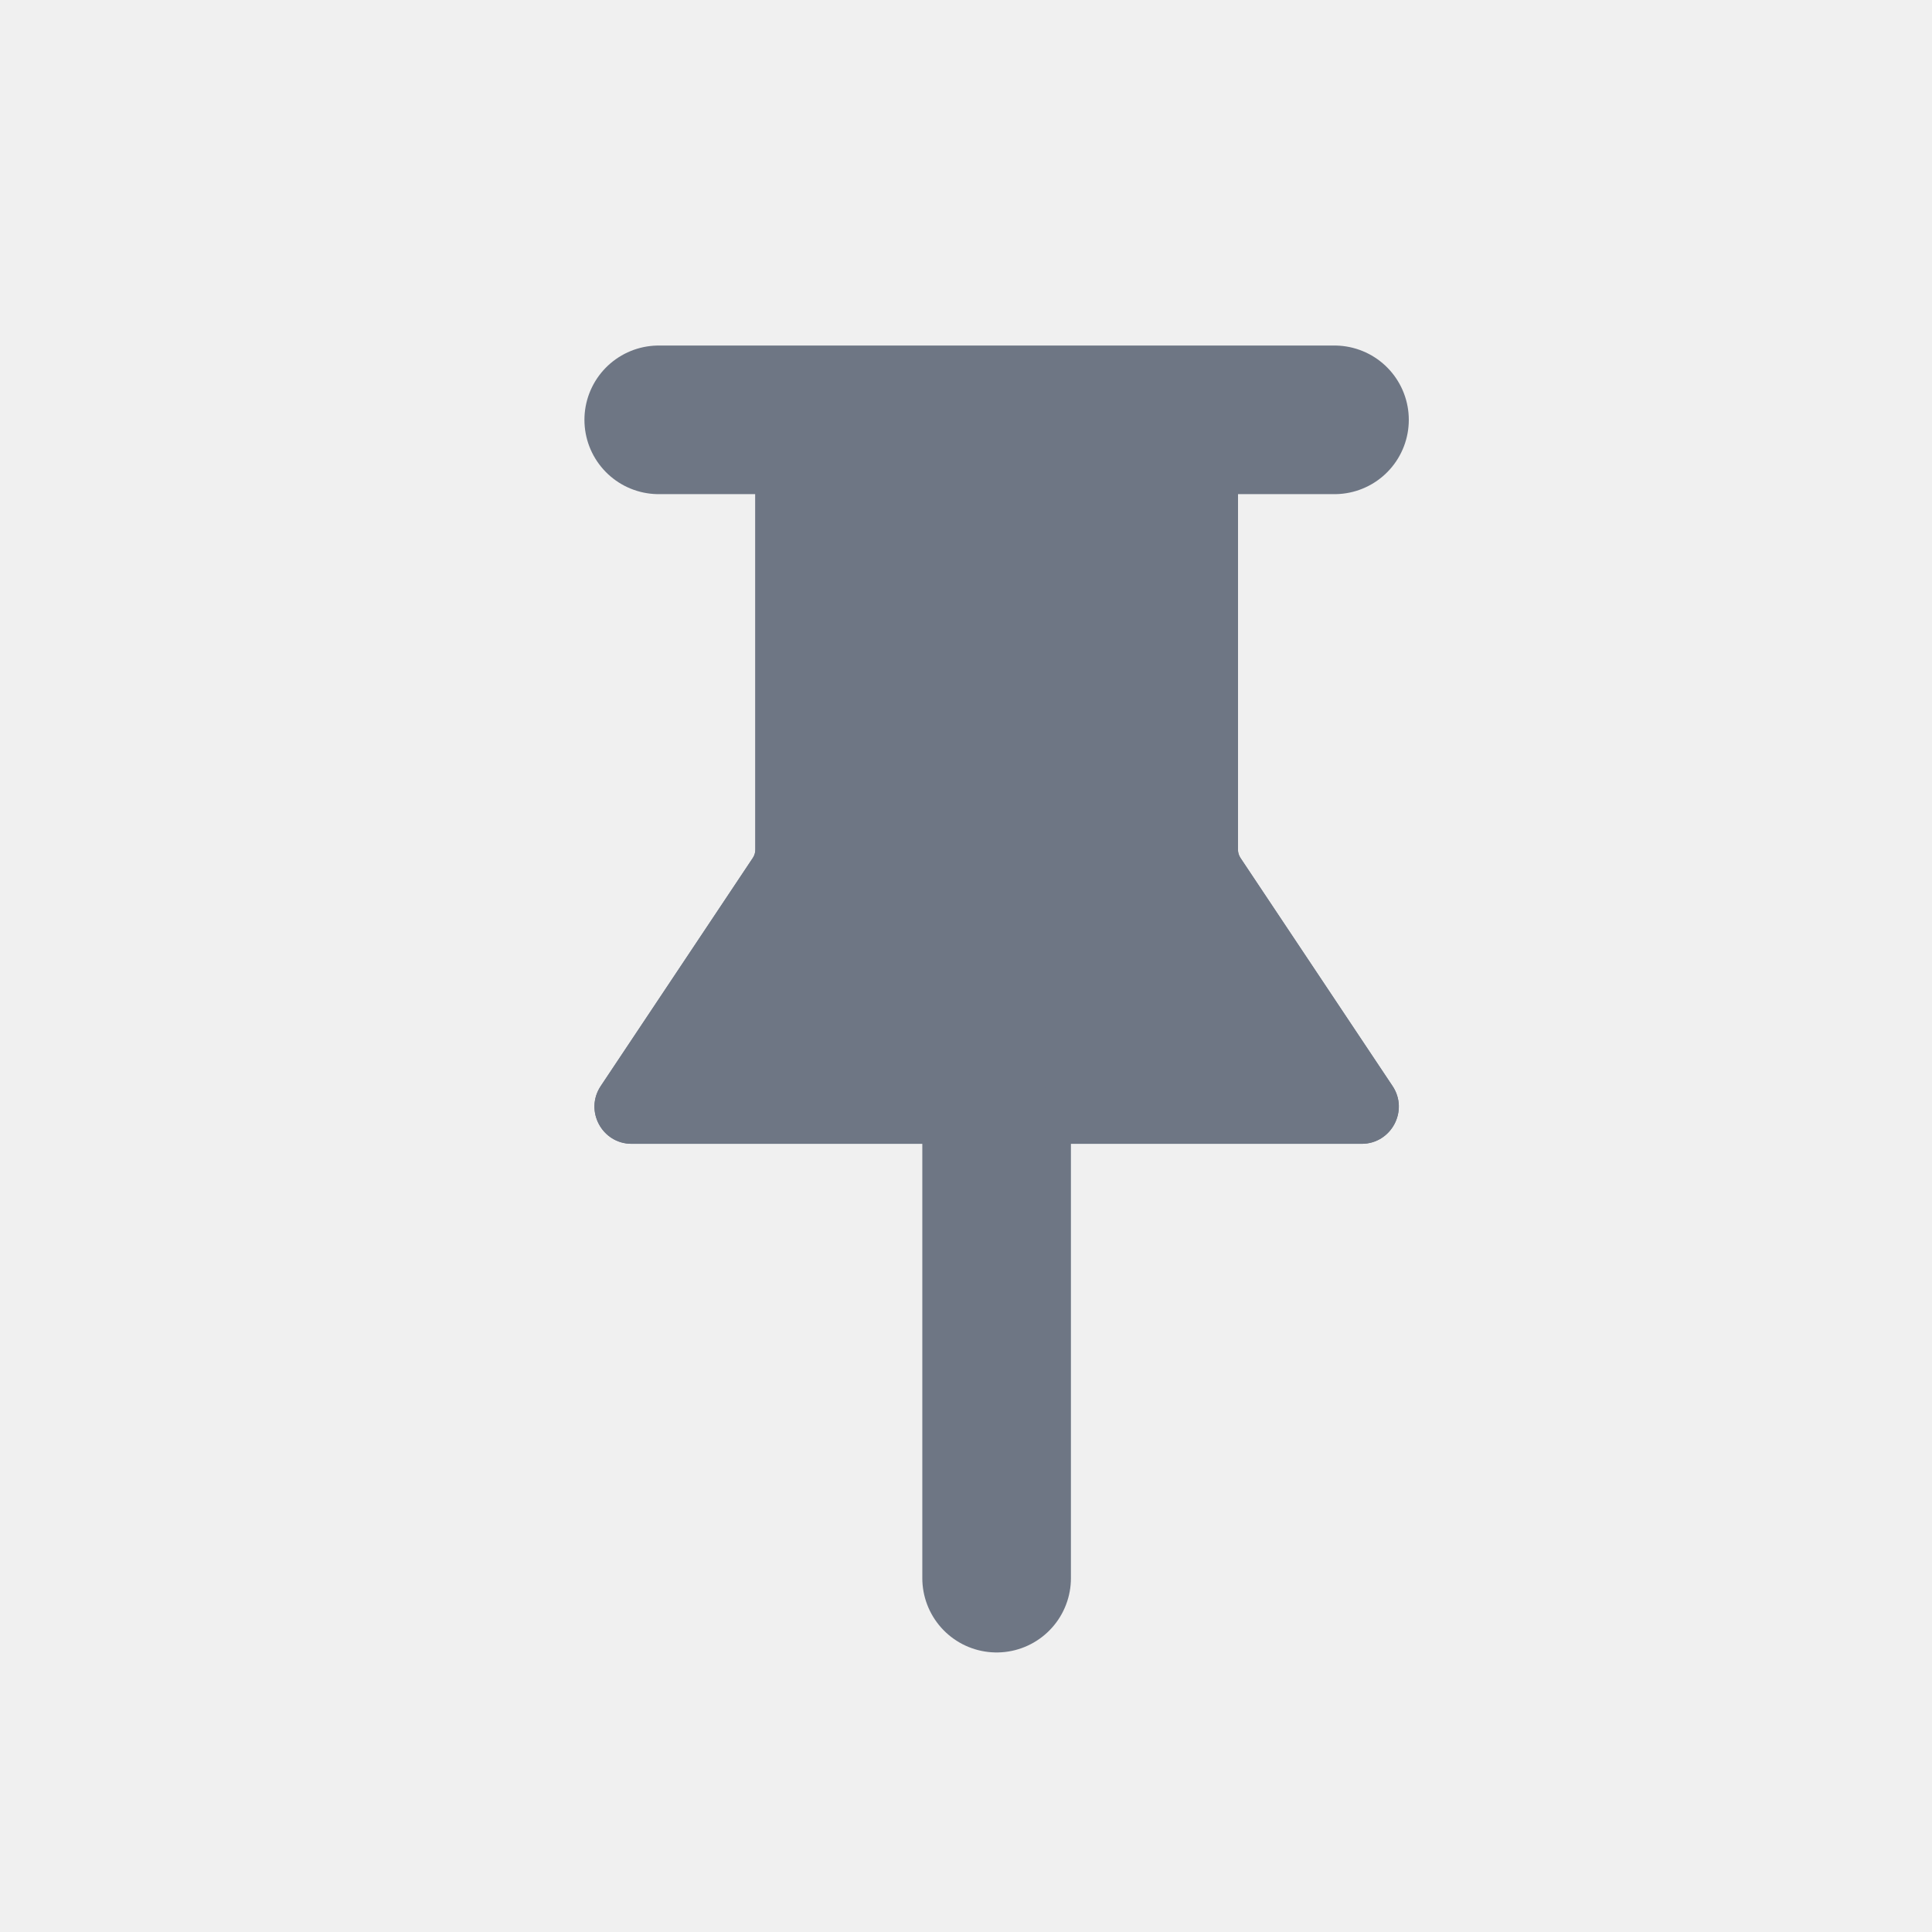
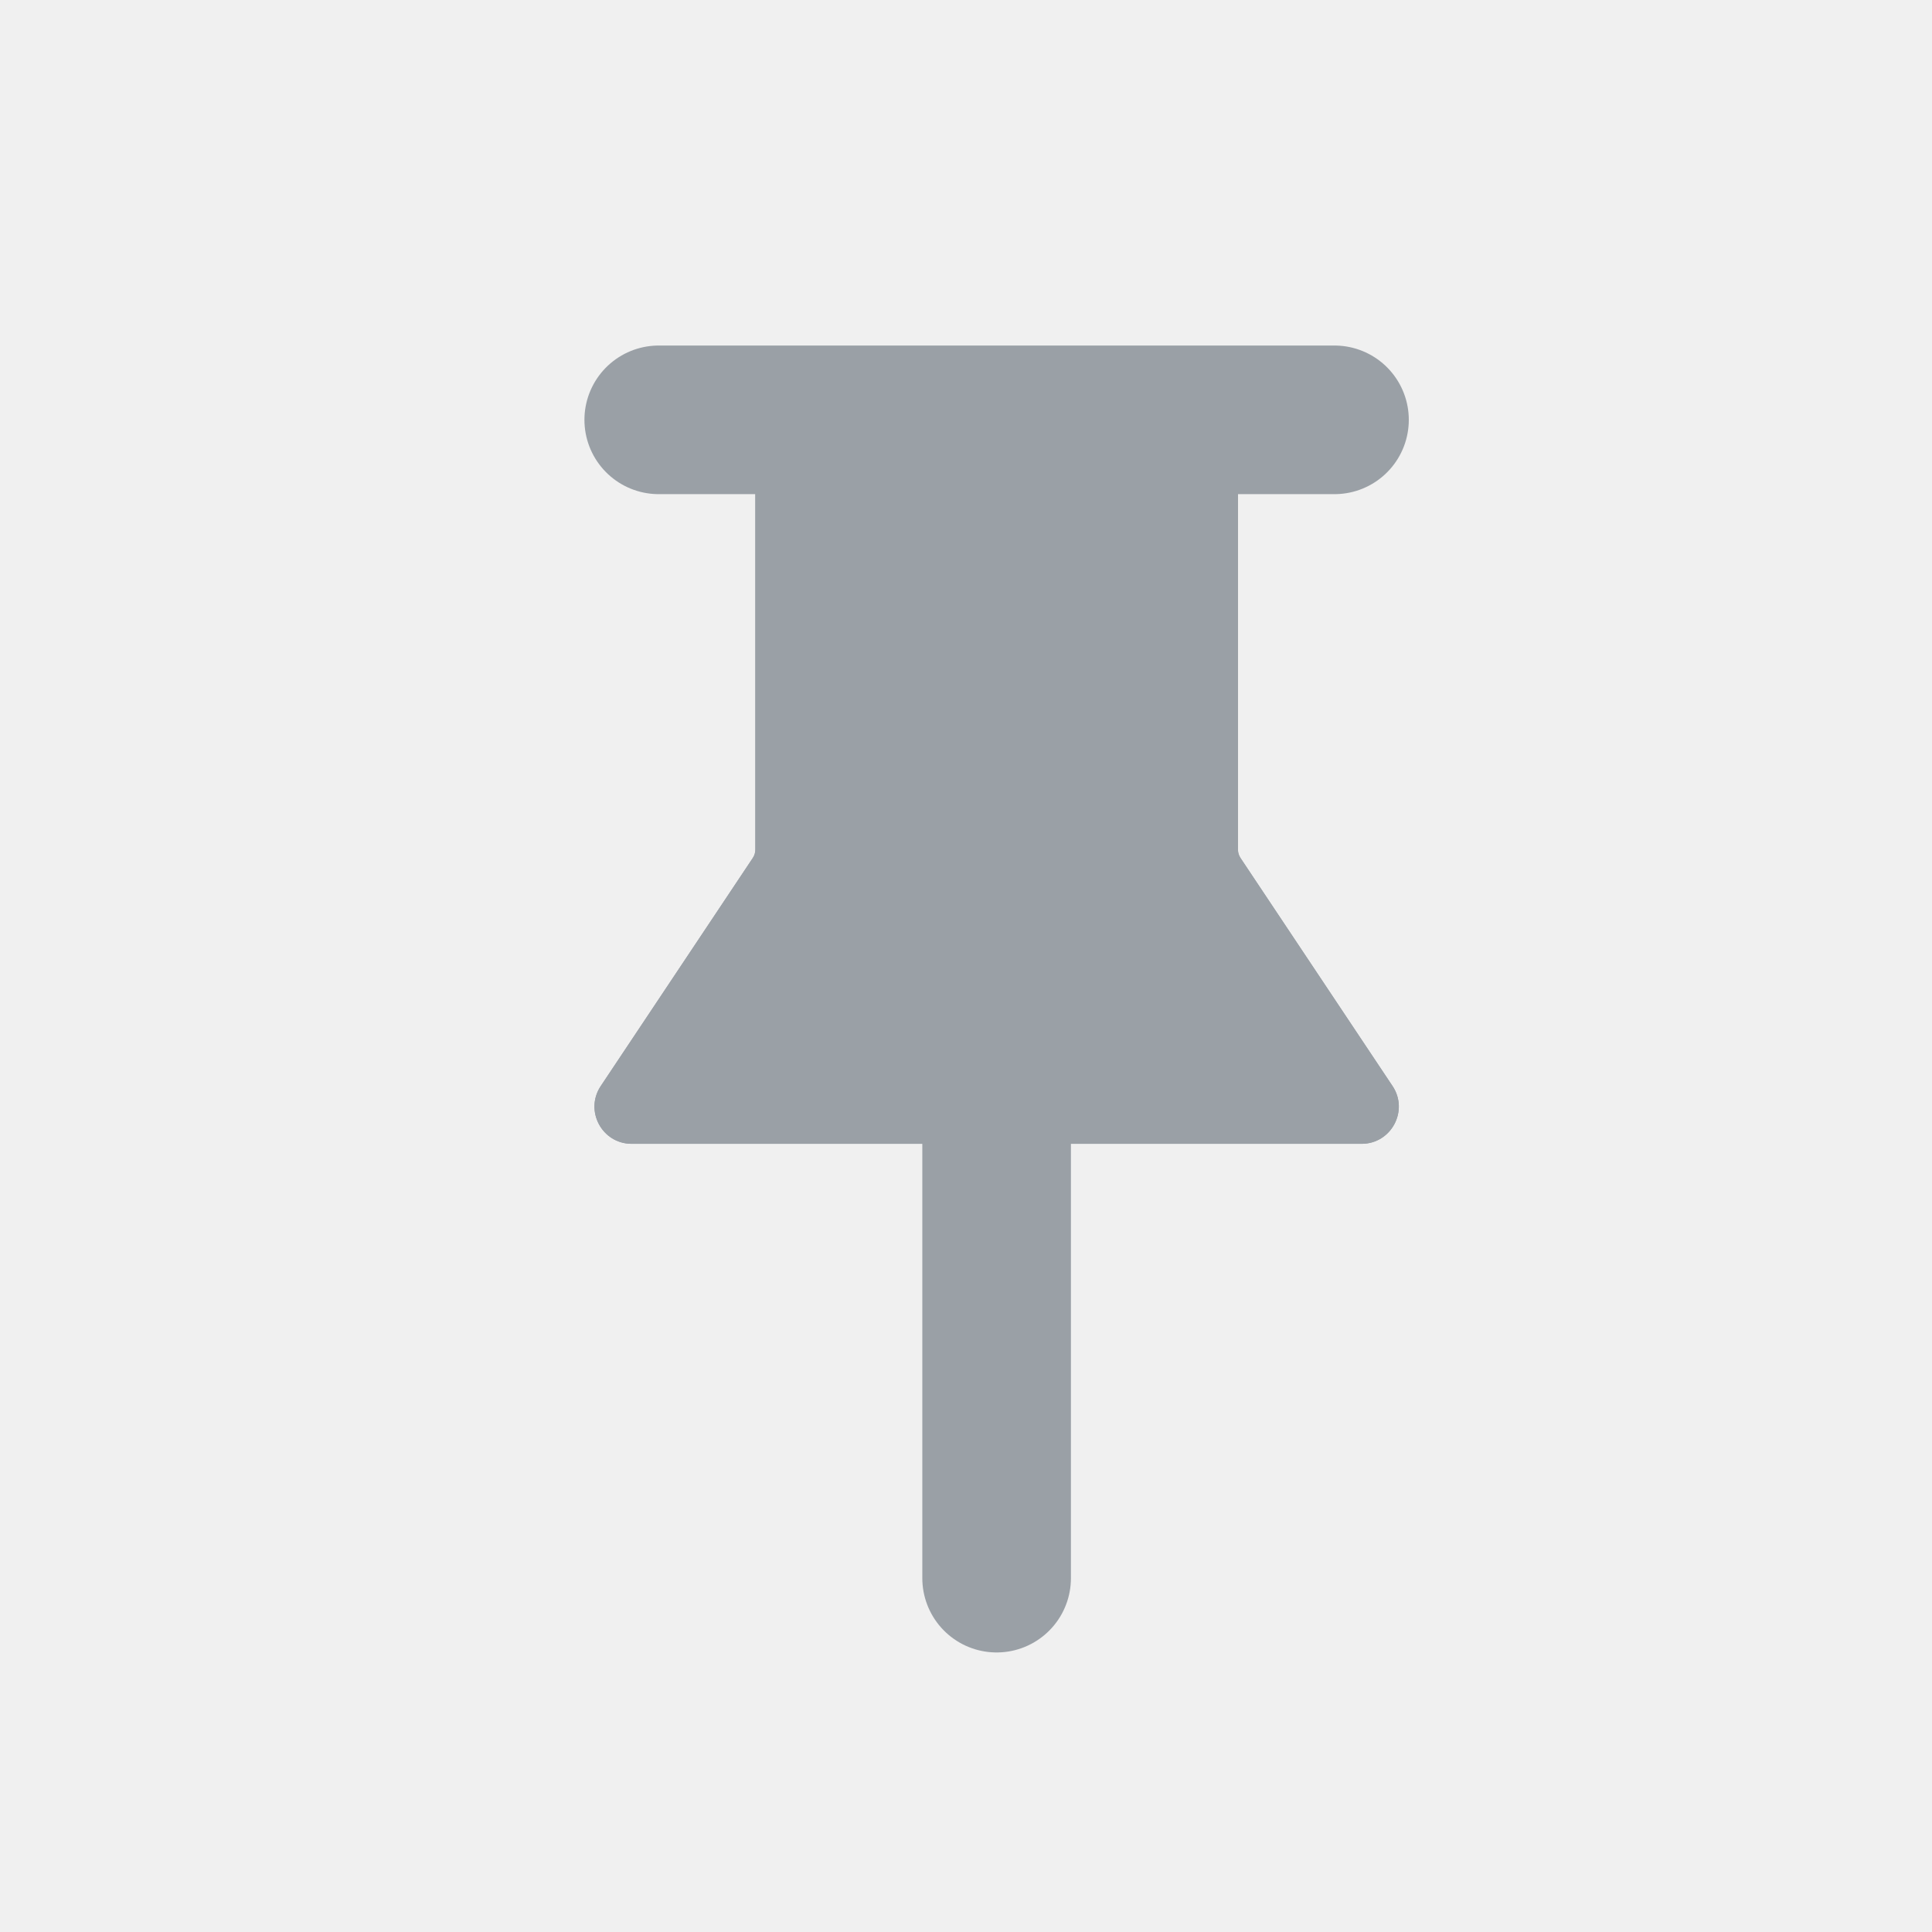
<svg xmlns="http://www.w3.org/2000/svg" width="26" height="26" viewBox="0 0 26 26" fill="none">
  <mask id="path-1-inside-1_2365_269" fill="white">
    <path fill-rule="evenodd" clip-rule="evenodd" d="M10.165 5.2C10.165 5.09 10.254 5 10.365 5H13.412H16.46C16.57 5 16.66 5.09 16.66 5.2V11.435C16.66 11.474 16.672 11.513 16.694 11.546L18.74 14.615C18.962 14.947 18.723 15.393 18.324 15.393H13.412H8.501C8.101 15.393 7.863 14.947 8.085 14.615L10.131 11.546C10.153 11.513 10.165 11.474 10.165 11.435V5.2Z" />
  </mask>
-   <path fill-rule="evenodd" clip-rule="evenodd" d="M10.165 5.2C10.165 5.09 10.254 5 10.365 5H13.412H16.46C16.57 5 16.66 5.09 16.66 5.2V11.435C16.66 11.474 16.672 11.513 16.694 11.546L18.74 14.615C18.962 14.947 18.723 15.393 18.324 15.393H13.412H8.501C8.101 15.393 7.863 14.947 8.085 14.615L10.131 11.546C10.153 11.513 10.165 11.474 10.165 11.435V5.2Z" fill="#6E7684" />
-   <path d="M18.74 14.615L17.076 15.725L17.076 15.725L18.74 14.615ZM8.085 14.615L9.749 15.725L9.749 15.725L8.085 14.615ZM10.131 11.546L11.795 12.655L10.131 11.546ZM16.694 11.546L15.03 12.655L16.694 11.546ZM13.412 3H10.365V7H13.412V3ZM13.412 7H16.46V3H13.412V7ZM14.66 5.2V11.435H18.66V5.2H14.66ZM15.03 12.655L17.076 15.725L20.404 13.506L18.358 10.436L15.03 12.655ZM17.076 15.725C16.411 14.728 17.126 13.393 18.324 13.393V17.392C20.321 17.392 21.512 15.167 20.404 13.506L17.076 15.725ZM18.324 13.393H13.412V17.392H18.324V13.393ZM8.501 17.392H13.412V13.393H8.501V17.392ZM6.421 13.506C5.313 15.167 6.504 17.392 8.501 17.392V13.393C9.699 13.393 10.414 14.728 9.749 15.725L6.421 13.506ZM8.467 10.436L6.421 13.506L9.749 15.725L11.795 12.655L8.467 10.436ZM8.165 5.2V11.435H12.165V5.2H8.165ZM11.795 12.655C12.036 12.294 12.165 11.869 12.165 11.435H8.165C8.165 11.079 8.27 10.732 8.467 10.436L11.795 12.655ZM14.66 11.435C14.66 11.869 14.789 12.294 15.03 12.655L18.358 10.436C18.555 10.732 18.66 11.079 18.66 11.435H14.66ZM16.46 7C15.466 7 14.66 6.194 14.66 5.2H18.66C18.66 3.985 17.675 3 16.46 3V7ZM10.365 3C9.15 3 8.165 3.985 8.165 5.2H12.165C12.165 6.194 11.359 7 10.365 7V3Z" fill="#6E7684" mask="url(#path-1-inside-1_2365_269)" />
-   <path d="M17.959 5.65H8.865" stroke="#6E7684" stroke-width="2" stroke-linecap="round" />
-   <path d="M13.412 15.393V21.238" stroke="#6E7684" stroke-width="2" stroke-linecap="round" stroke-linejoin="round" />
+   <path fill-rule="evenodd" clip-rule="evenodd" d="M10.165 5.2C10.165 5.09 10.254 5 10.365 5H13.412H16.46C16.57 5 16.66 5.09 16.66 5.2V11.435C16.66 11.474 16.672 11.513 16.694 11.546L18.74 14.615C18.962 14.947 18.723 15.393 18.324 15.393H13.412H8.501C8.101 15.393 7.863 14.947 8.085 14.615L10.131 11.546C10.153 11.513 10.165 11.474 10.165 11.435V5.2Z" fill="#9AA0A6" />
+   <path d="M18.74 14.615L17.076 15.725L17.076 15.725L18.74 14.615ZM8.085 14.615L9.749 15.725L9.749 15.725L8.085 14.615ZM10.131 11.546L11.795 12.655L10.131 11.546ZM16.694 11.546L15.03 12.655L16.694 11.546ZM13.412 3H10.365V7H13.412V3ZM13.412 7H16.46V3H13.412V7ZM14.66 5.2V11.435H18.66V5.2H14.66ZM15.03 12.655L17.076 15.725L20.404 13.506L18.358 10.436L15.03 12.655ZM17.076 15.725C16.411 14.728 17.126 13.393 18.324 13.393V17.392C20.321 17.392 21.512 15.167 20.404 13.506L17.076 15.725ZM18.324 13.393H13.412V17.392H18.324V13.393ZM8.501 17.392H13.412V13.393H8.501V17.392ZM6.421 13.506C5.313 15.167 6.504 17.392 8.501 17.392V13.393C9.699 13.393 10.414 14.728 9.749 15.725L6.421 13.506ZM8.467 10.436L6.421 13.506L9.749 15.725L11.795 12.655L8.467 10.436ZM8.165 5.2V11.435H12.165V5.2H8.165ZM11.795 12.655C12.036 12.294 12.165 11.869 12.165 11.435H8.165C8.165 11.079 8.27 10.732 8.467 10.436L11.795 12.655ZM14.66 11.435C14.66 11.869 14.789 12.294 15.03 12.655L18.358 10.436C18.555 10.732 18.66 11.079 18.66 11.435H14.66ZM16.46 7C15.466 7 14.66 6.194 14.66 5.2H18.66C18.66 3.985 17.675 3 16.46 3V7ZM10.365 3C9.15 3 8.165 3.985 8.165 5.2H12.165C12.165 6.194 11.359 7 10.365 7V3Z" fill="#9AA0A6" mask="url(#path-1-inside-1_2365_269)" />
+   <path d="M17.959 5.65H8.865" stroke="#9AA0A6" stroke-width="2" stroke-linecap="round" />
+   <path d="M13.412 15.393V21.238" stroke="#9AA0A6" stroke-width="2" stroke-linecap="round" stroke-linejoin="round" />
</svg>
